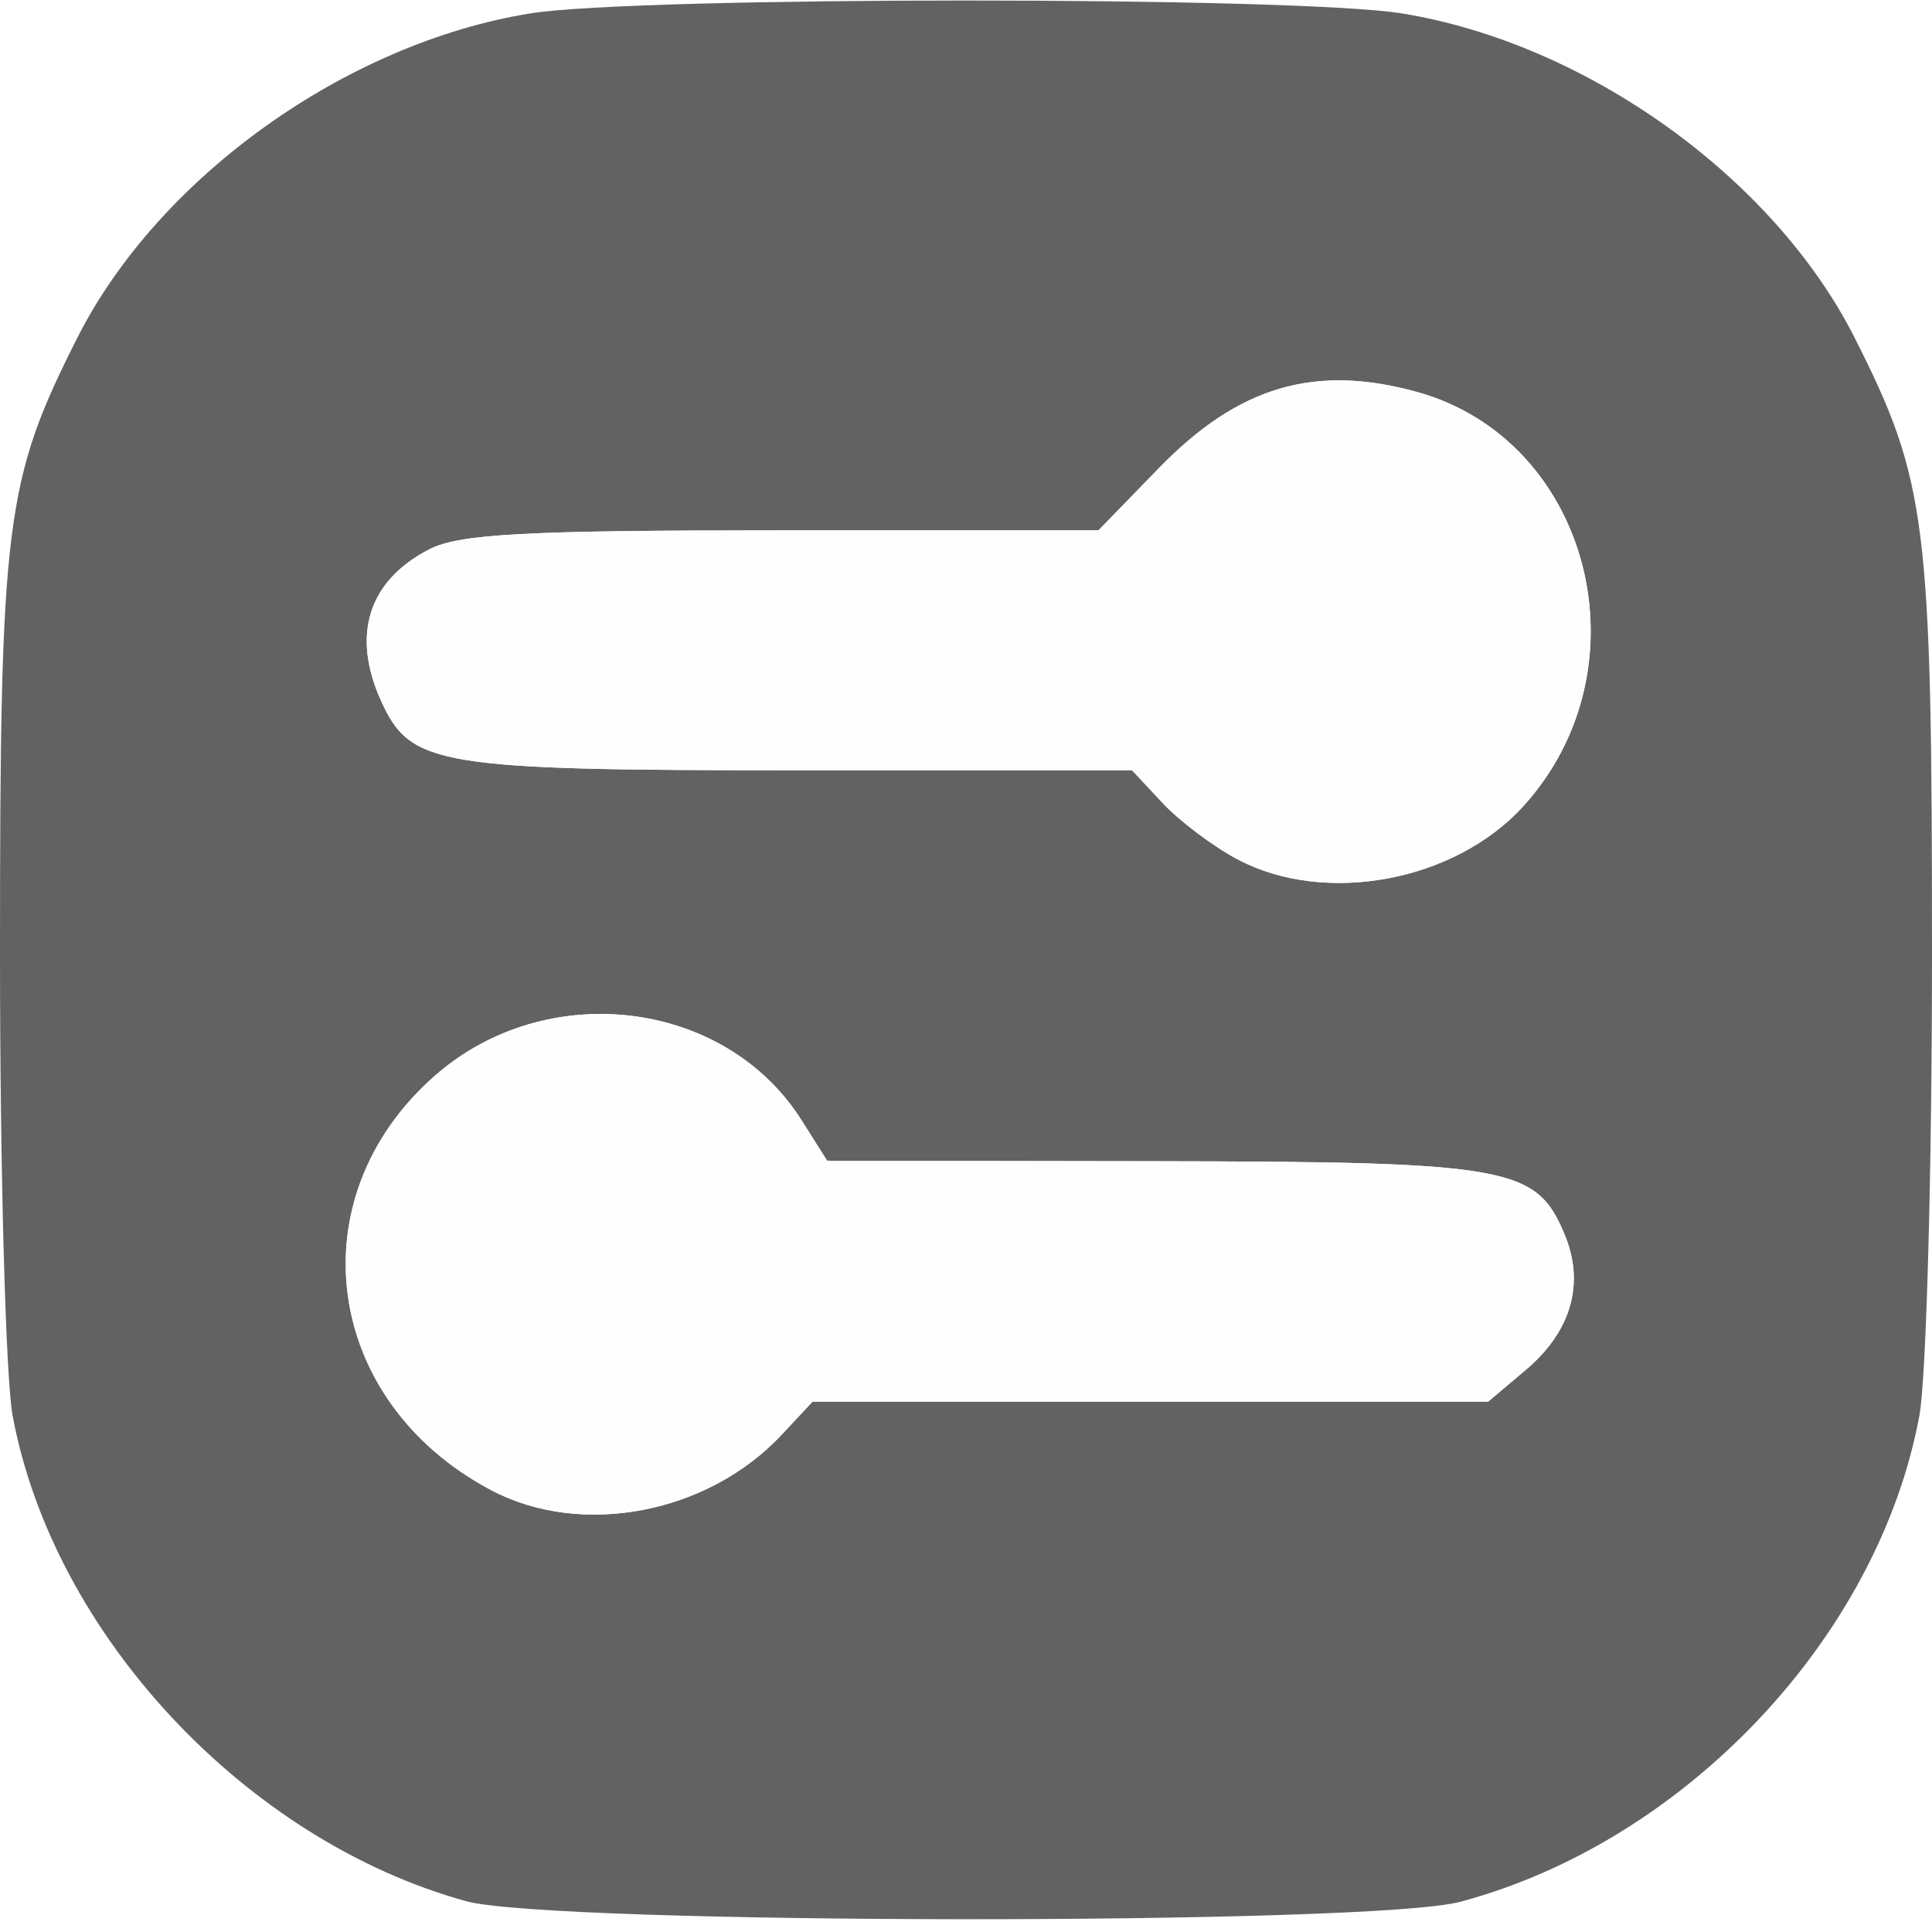
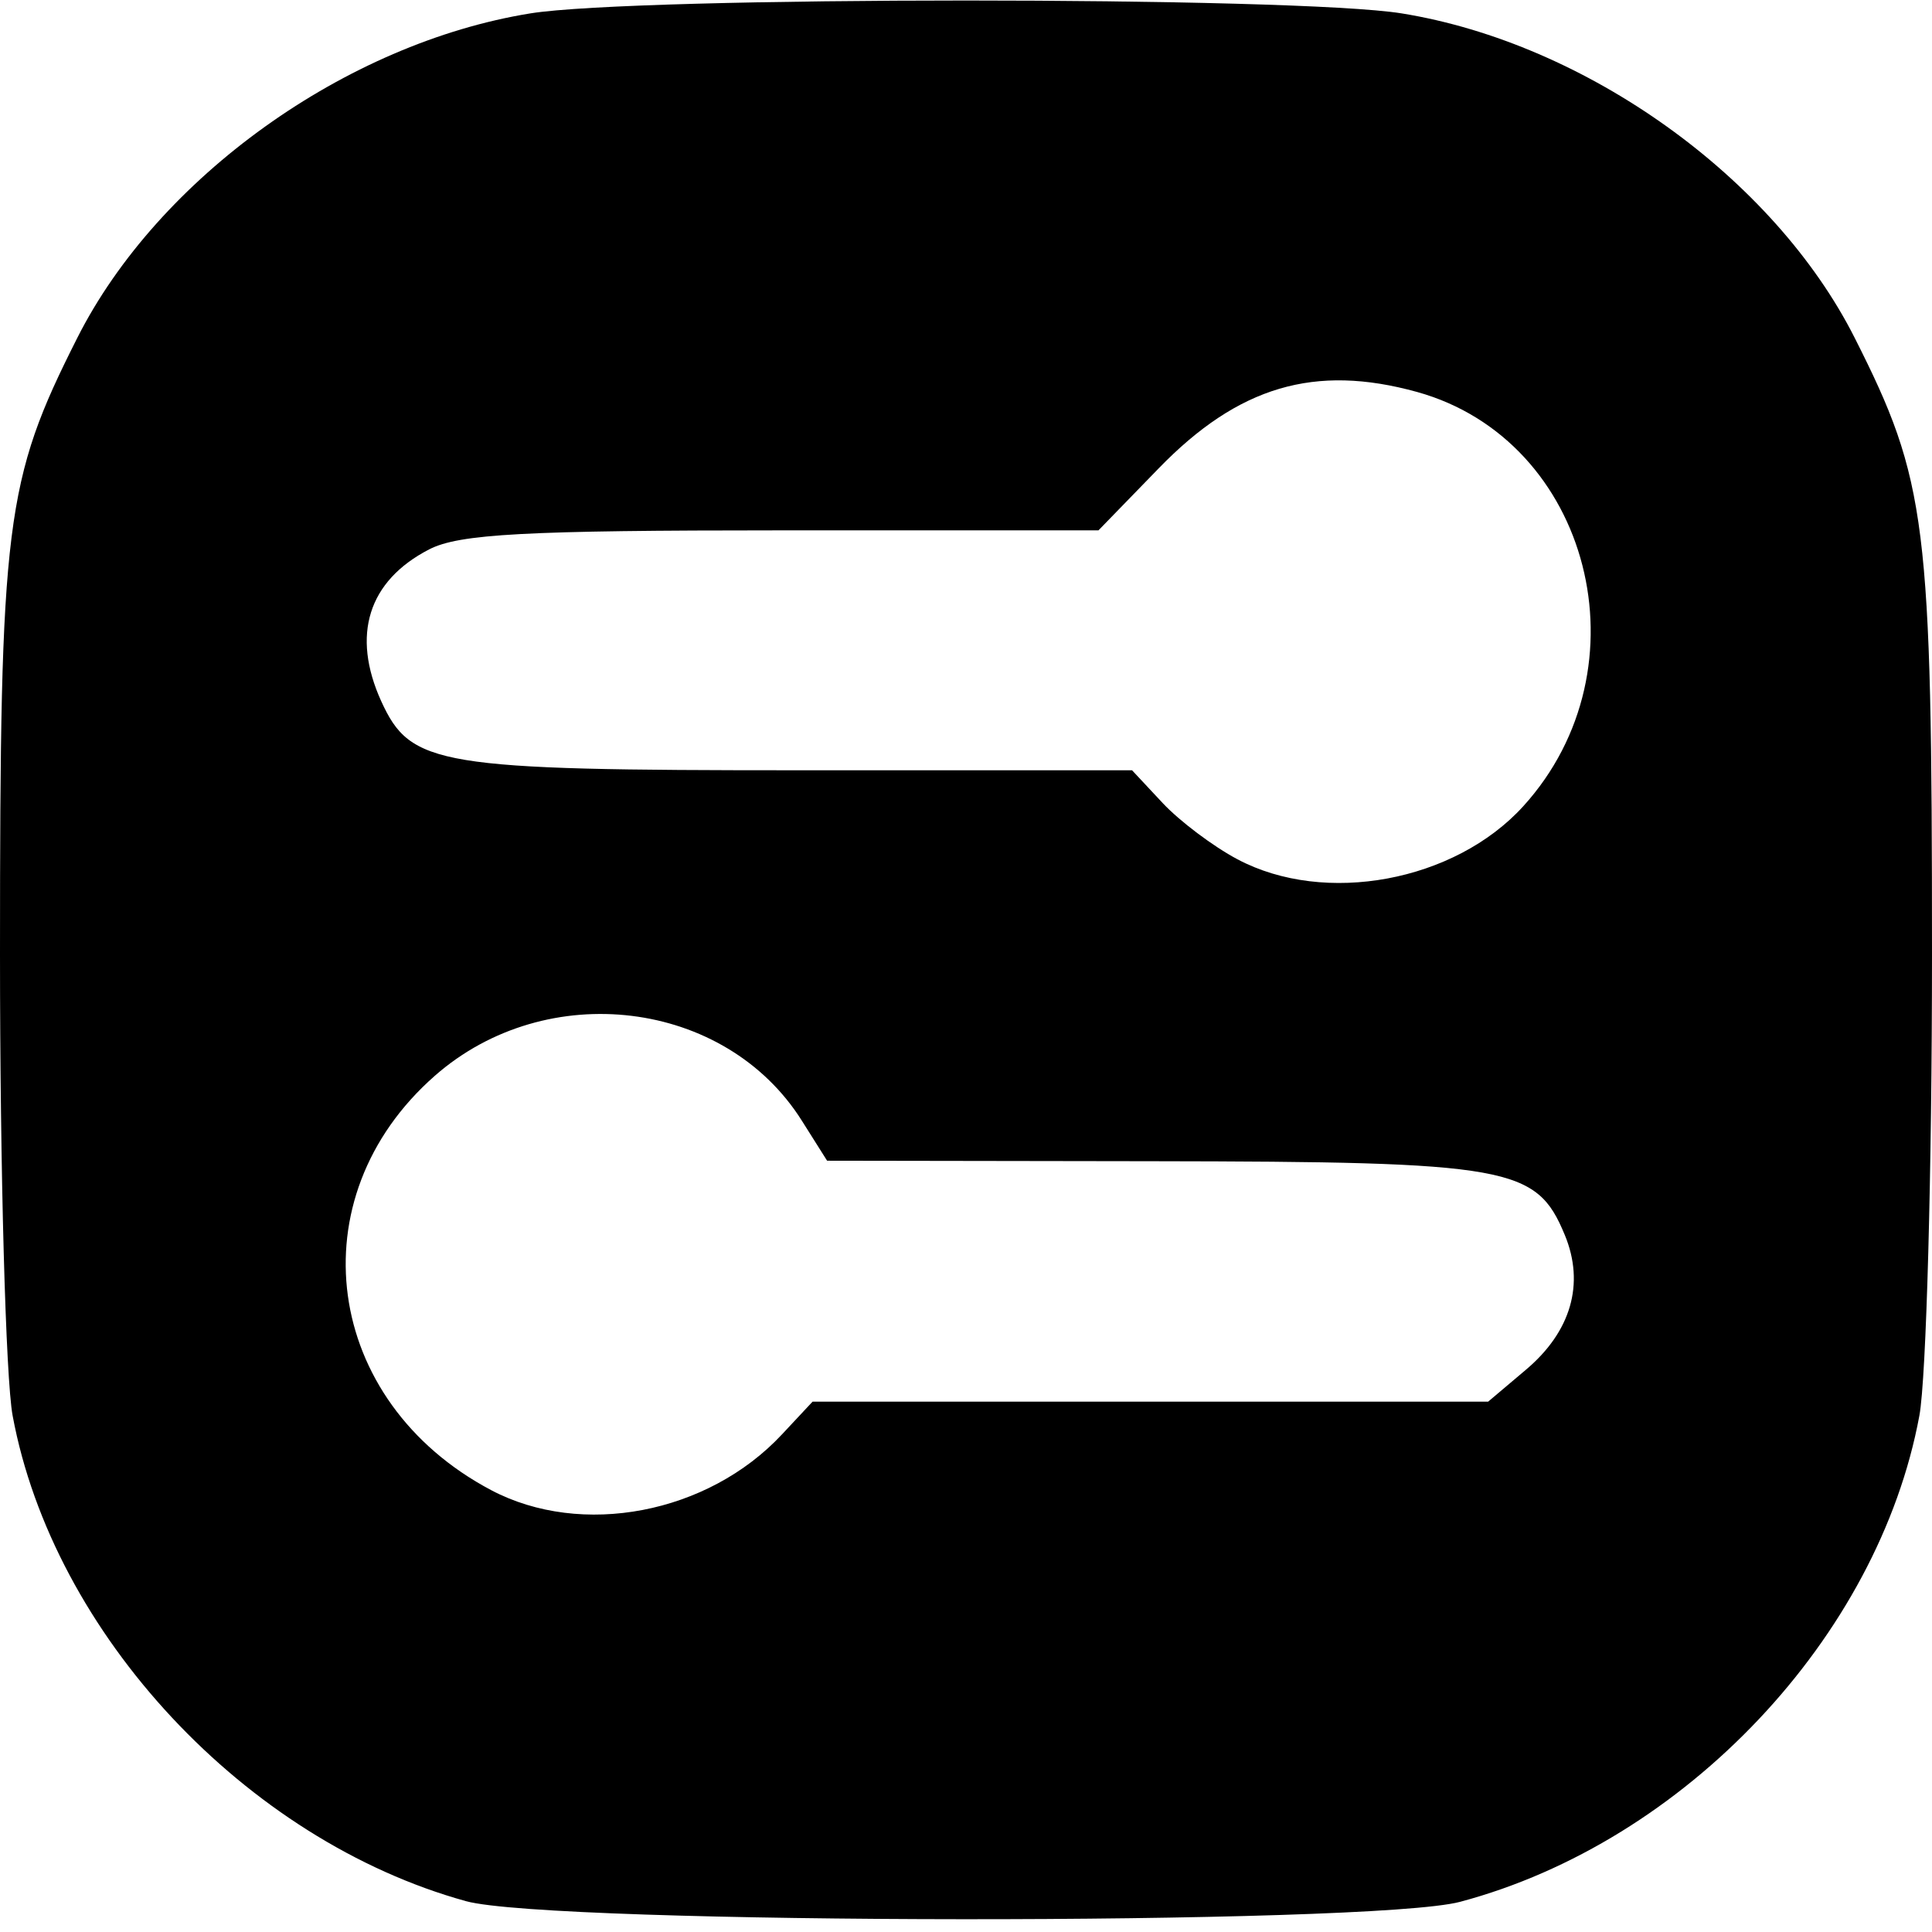
<svg xmlns="http://www.w3.org/2000/svg" width="20" height="20" viewBox="0 0 153 153">
-   <g>
-     <path d="M 36.91 150.56 C19.46,145.74 4.21,129.41 1.00,112.11 C0.45,109.15 0.00,92.71 0.00,75.57 C0.00,41.29 0.40,38.09 6.12,26.76 C12.53,14.06 27.39,3.42 42.00,1.06 C50.43,-0.30 102.57,-0.30 111.00,1.06 C125.61,3.42 140.47,14.06 146.88,26.76 C152.60,38.09 153.00,41.29 153.00,75.57 C153.00,92.71 152.55,109.15 152.00,112.11 C148.75,129.66 133.43,145.87 115.63,150.61 C108.62,152.48 43.72,152.43 36.91,150.56 ZM 38.90 118.01 C46.06,121.79 56.06,119.88 61.92,113.60 L 64.35 111.00 L 117.85 111.00 L 120.81 108.50 C124.42,105.47 125.52,101.67 123.92,97.80 C121.67,92.37 119.61,92.00 91.30,91.96 L 65.50 91.92 L 63.50 88.75 C57.45,79.14 43.30,77.41 34.44,85.19 C23.41,94.87 25.60,110.98 38.90,118.01 ZM 98.00 68.05 C104.93,71.73 115.20,69.82 120.63,63.85 C130.59,52.89 125.96,34.86 112.22,31.04 C104.12,28.80 98.06,30.59 91.75,37.10 L 86.99 42.00 L 61.95 42.00 C41.56,42.00 36.36,42.28 33.98,43.51 C29.16,46.00 27.81,50.29 30.19,55.53 C32.53,60.65 34.64,61.00 63.28,61.00 L 89.65 61.00 L 92.08 63.60 C93.41,65.02 96.07,67.03 98.00,68.05 Z" fill="rgba(98,98,98,1)" />
-     <path d="M 38.90 118.01 C25.60,110.98 23.41,94.87 34.44,85.19 C43.30,77.41 57.45,79.14 63.50,88.75 L 65.50 91.92 L 91.30 91.96 C119.61,92.00 121.67,92.37 123.92,97.80 C125.52,101.67 124.42,105.47 120.81,108.50 L 117.85 111.00 L 91.10 111.00 L 64.35 111.00 L 61.92 113.60 C56.06,119.88 46.06,121.79 38.90,118.01 ZM 98.00 68.05 C96.07,67.03 93.41,65.02 92.08,63.60 L 89.65 61.00 L 63.28 61.00 C34.64,61.00 32.53,60.65 30.19,55.53 C27.81,50.29 29.16,46.00 33.98,43.51 C36.36,42.28 41.56,42.00 61.95,42.00 L 86.99 42.00 L 91.75 37.10 C98.06,30.59 104.12,28.80 112.22,31.04 C125.96,34.86 130.59,52.89 120.63,63.85 C115.20,69.82 104.93,71.73 98.00,68.05 Z" fill="rgba(254,254,254,1)" />
-   </g>
+   <path fill="currentColor" fill-rule="evenodd" clip-rule="evenodd" d="M 36.91 150.56 C19.46,145.74 4.21,129.41 1.00,112.11 C0.45,109.15 0.00,92.71 0.00,75.57 C0.00,41.29 0.40,38.09 6.12,26.76 C12.53,14.06 27.39,3.42 42.00,1.06 C50.43,-0.30 102.57,-0.30 111.00,1.06 C125.61,3.42 140.47,14.06 146.88,26.76 C152.60,38.09 153.00,41.29 153.00,75.57 C153.00,92.71 152.55,109.15 152.00,112.11 C148.75,129.66 133.43,145.87 115.63,150.61 C108.62,152.48 43.72,152.43 36.91,150.56 Z   M 38.90 118.01 C46.06,121.79 56.06,119.88 61.92,113.60 L 64.35 111.00 L 117.85 111.00 L 120.81 108.50 C124.42,105.47 125.52,101.67 123.92,97.80 C121.67,92.37 119.61,92.00 91.30,91.96 L 65.50 91.92 L 63.50 88.75 C57.45,79.14 43.30,77.41 34.44,85.19 C23.41,94.87 25.60,110.98 38.90,118.01 Z   M 98.00 68.05 C104.93,71.73 115.20,69.82 120.63,63.85 C130.59,52.89 125.96,34.86 112.22,31.04 C104.12,28.80 98.06,30.59 91.75,37.10 L 86.99 42.00 L 61.95 42.00 C41.56,42.00 36.36,42.28 33.98,43.51 C29.16,46.00 27.81,50.29 30.19,55.53 C32.53,60.65 34.64,61.00 63.28,61.00 L 89.65 61.00 L 92.08 63.60 C93.41,65.02 96.07,67.03 98.00,68.05 Z" />
</svg>
